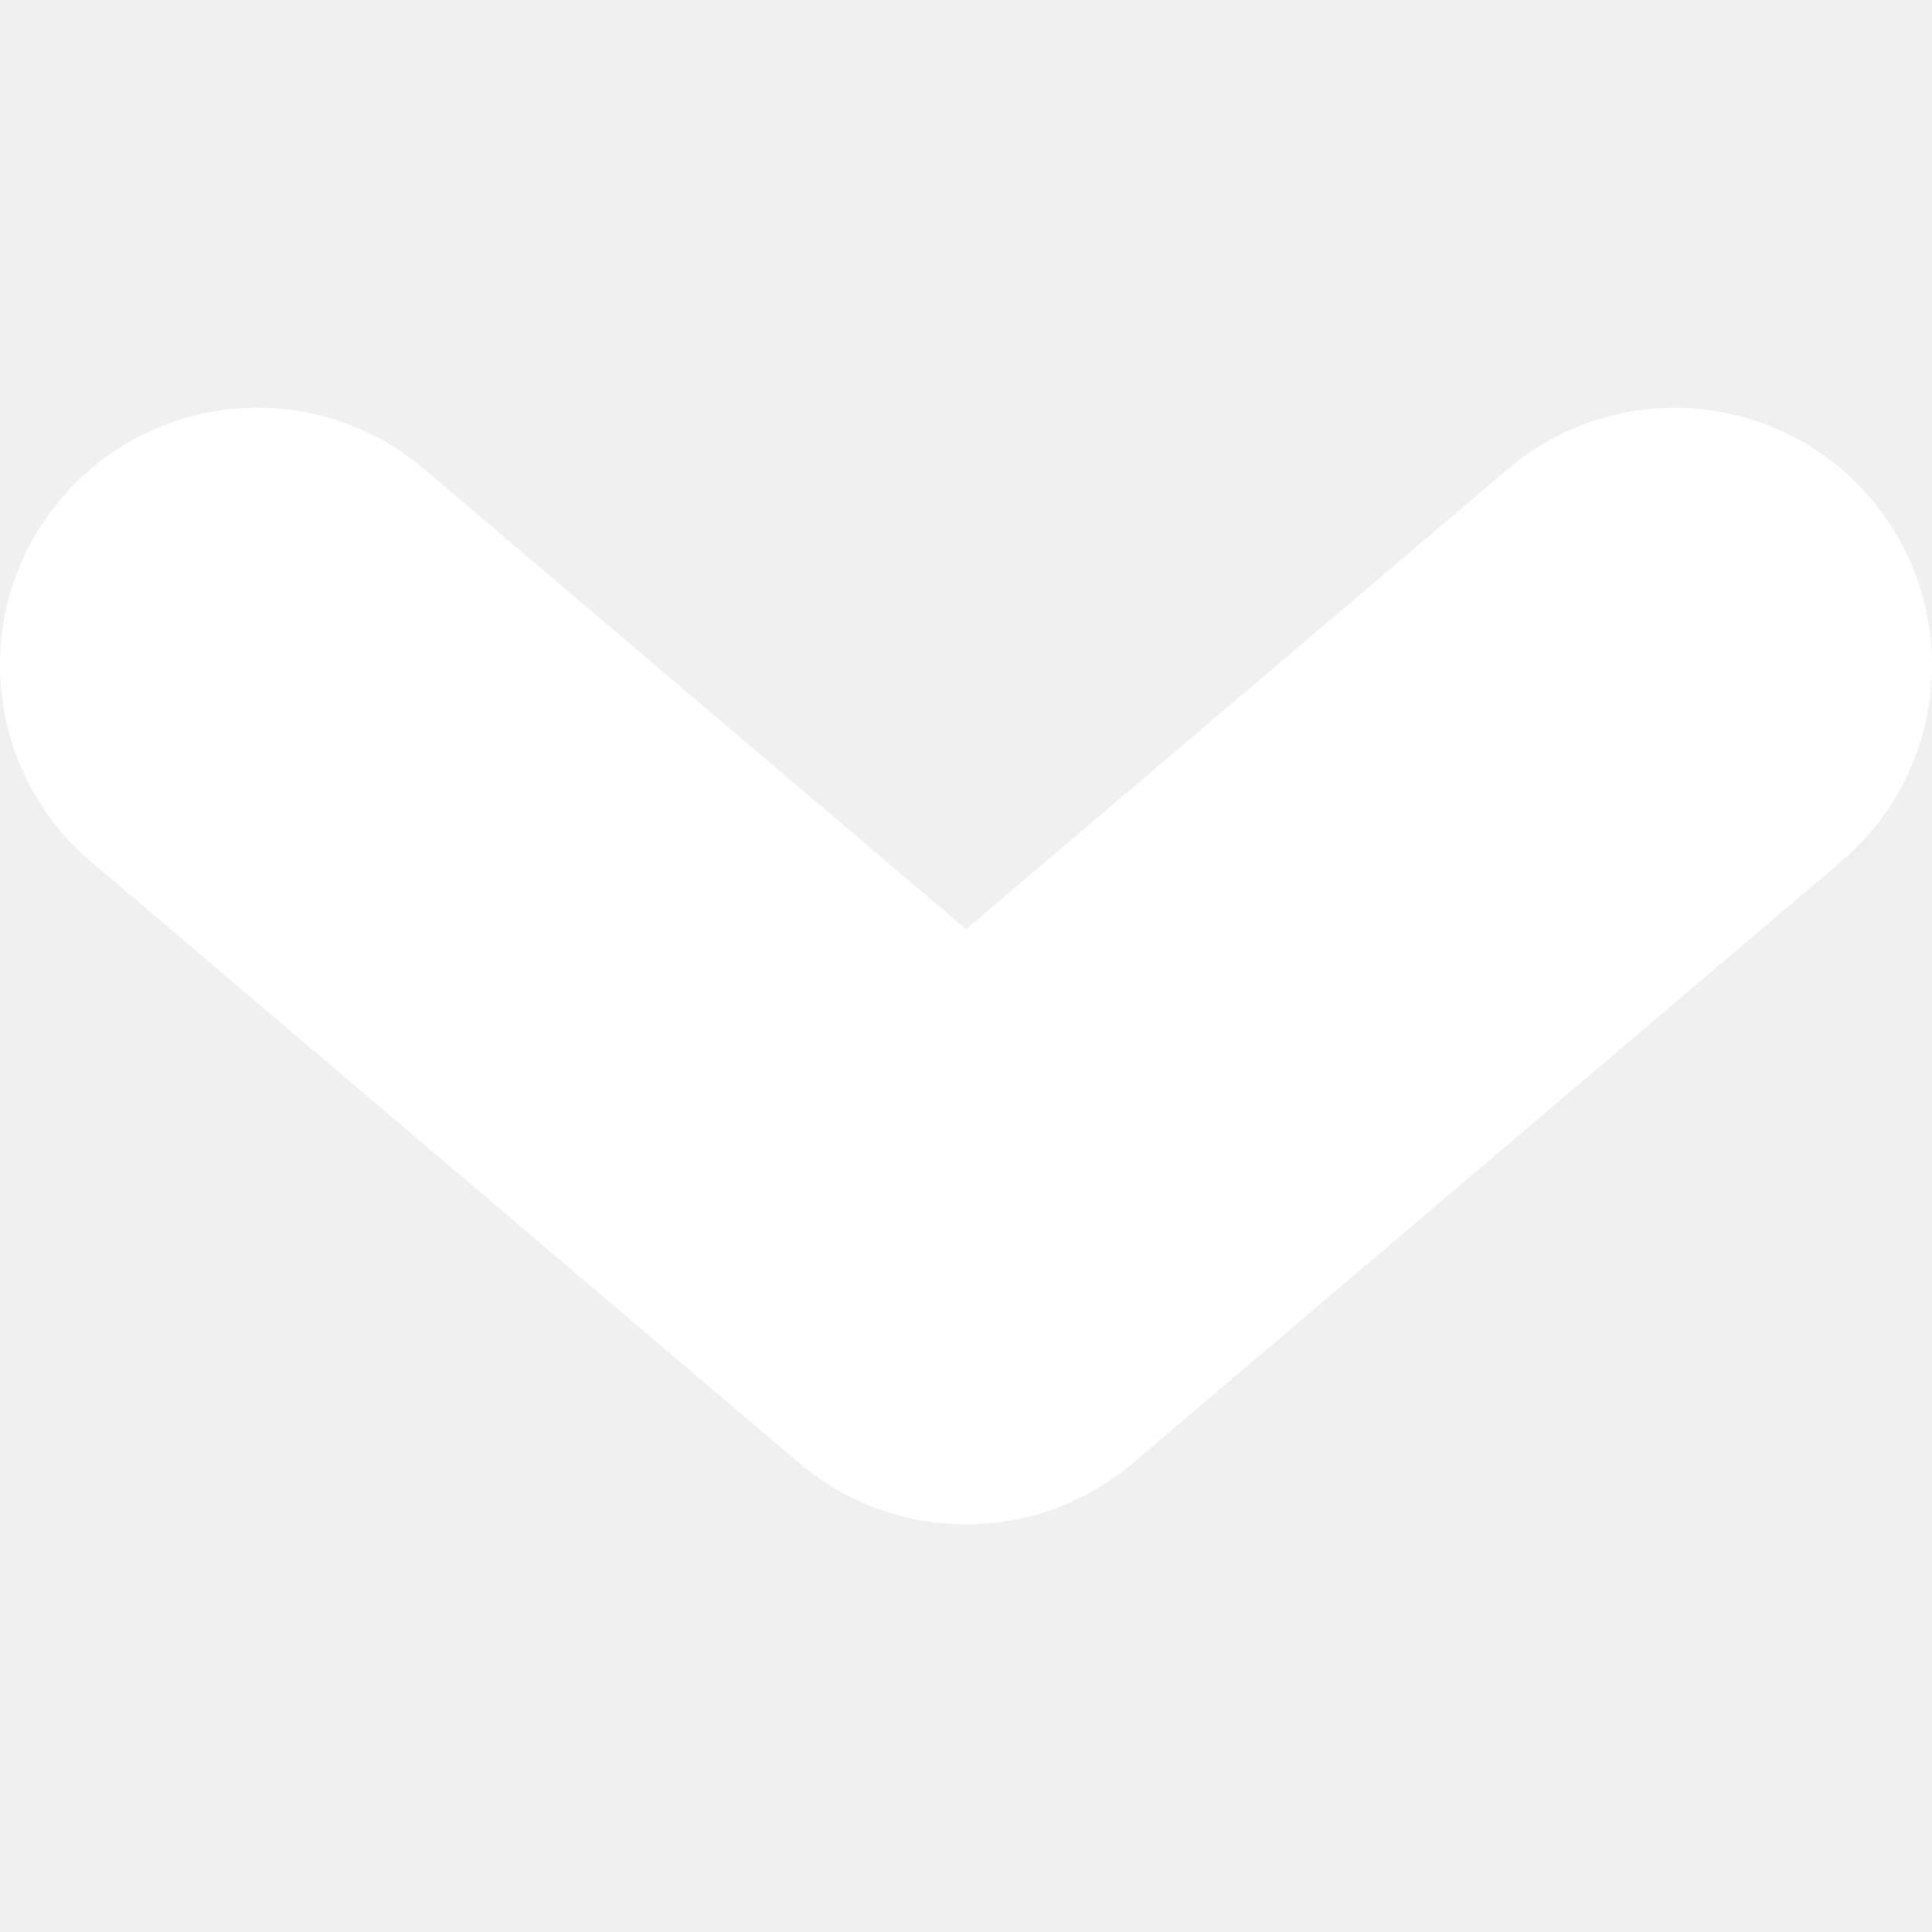
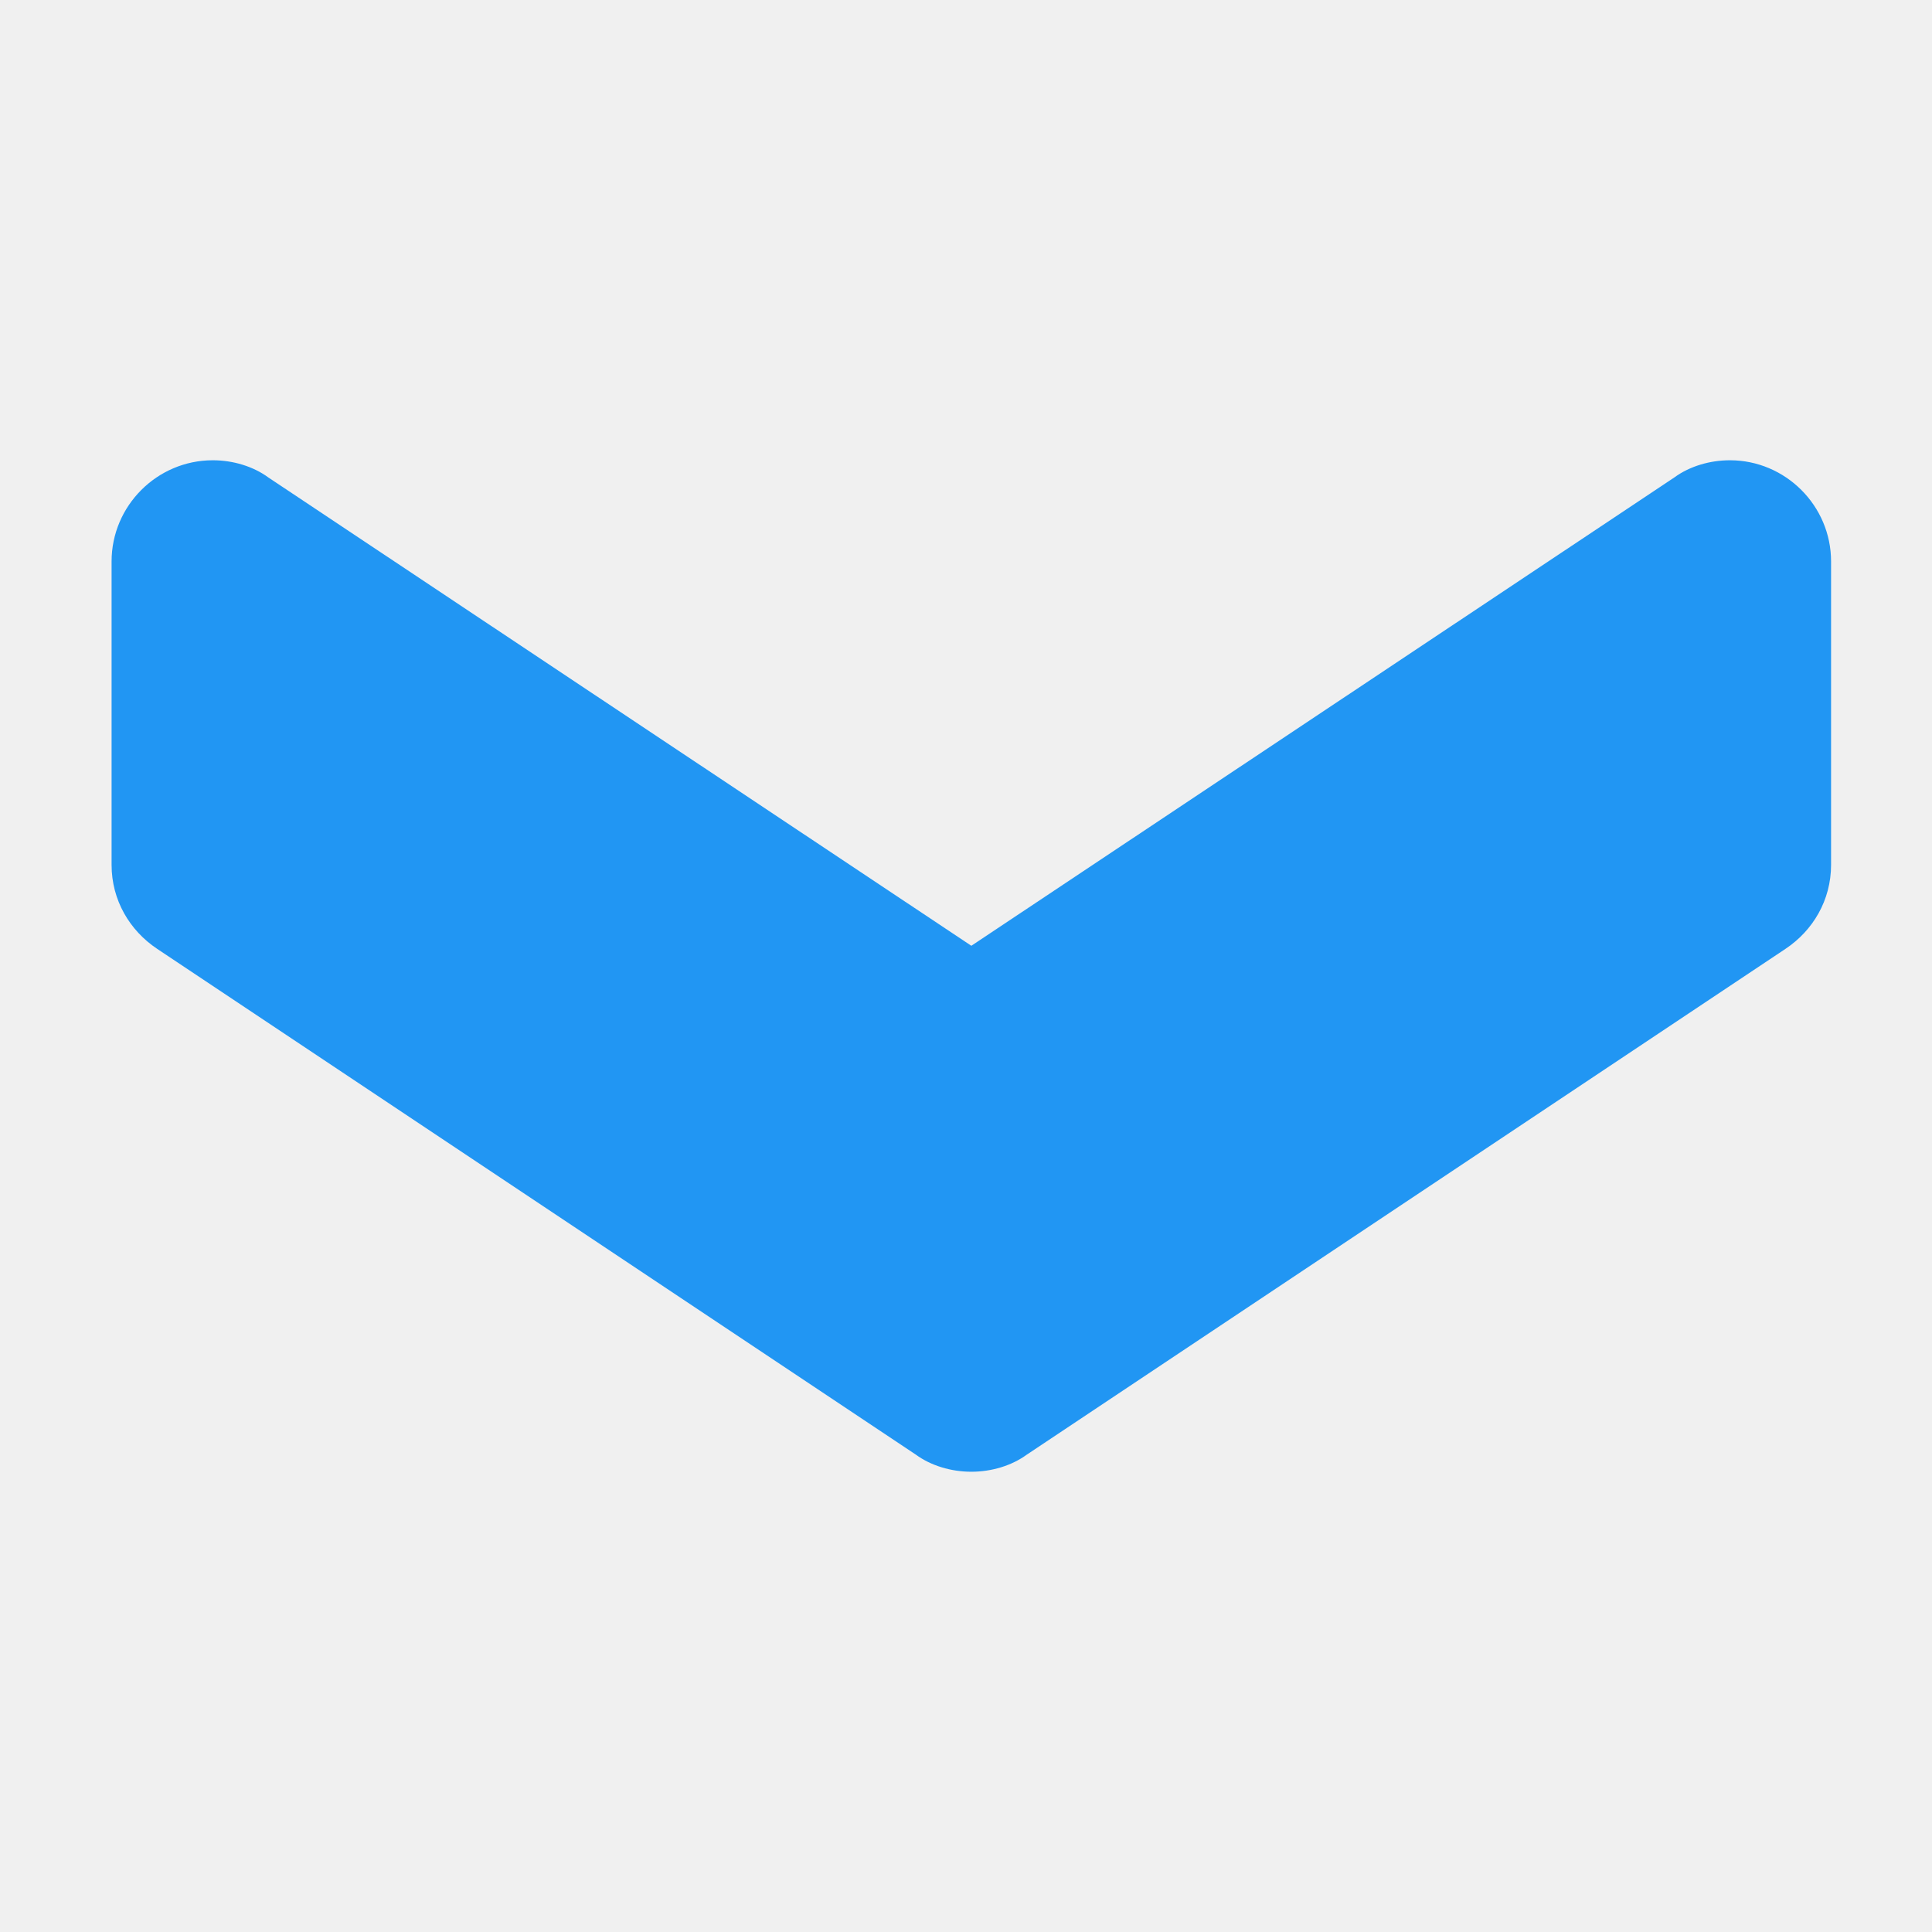
- <svg xmlns="http://www.w3.org/2000/svg" version="1.1" width="512" height="512" x="0" y="0" viewBox="0 0 30.021 30.021" style="enable-background:new 0 0 512 512" xml:space="preserve" class="">
-   <g>
-     <g>
-       <path d="M28.611,13.385l-11.011,9.352c-0.745,0.633-1.667,0.949-2.589,0.949c-0.921,0-1.842-0.316-2.589-0.949L1.411,13.385   c-1.684-1.43-1.89-3.954-0.46-5.638c1.431-1.684,3.955-1.89,5.639-0.459l8.421,7.151l8.42-7.151   c1.686-1.43,4.209-1.224,5.639,0.459C30.5,9.431,30.294,11.955,28.611,13.385z" fill="#ffffff" data-original="#000000" style="" class="" />
-     </g>
-     <g>
- </g>
-     <g>
- </g>
-     <g>
- </g>
-     <g>
- </g>
-     <g>
- </g>
-     <g>
- </g>
-     <g>
- </g>
-     <g>
- </g>
-     <g>
- </g>
-     <g>
- </g>
-     <g>
- </g>
-     <g>
- </g>
-     <g>
- </g>
-     <g>
- </g>
-     <g>
- </g>
+ <svg xmlns="http://www.w3.org/2000/svg" version="1.1" width="512" height="512" x="0" y="0" viewBox="0 0 362 362.667" style="enable-background:new 0 0 512 512" xml:space="preserve">
+   <g transform="matrix(5.449678256205722e-17,0.89,-0.89,5.449678256205722e-17,343.3872,86.10399)">
+     <path d="m213.668 181.332c0 4.27-1.281 8.535-3.629 11.734l-106.664 160c-3.84 5.762-10.242 9.602-17.707 9.602h-64c-11.734 0-21.336-9.602-21.336-21.336 0-4.266 1.281-8.531 3.629-11.73l98.773-148.27-98.773-148.266c-2.348-3.199-3.629-7.465-3.629-11.734 0-11.73 9.602-21.332 21.336-21.332h64c7.465 0 13.867 3.84 17.707 9.602l106.664 160c2.348 3.199 3.629 7.465 3.629 11.73zm0 0" fill="#2196f3" data-original="#2196f3" style="" />
  </g>
</svg>
